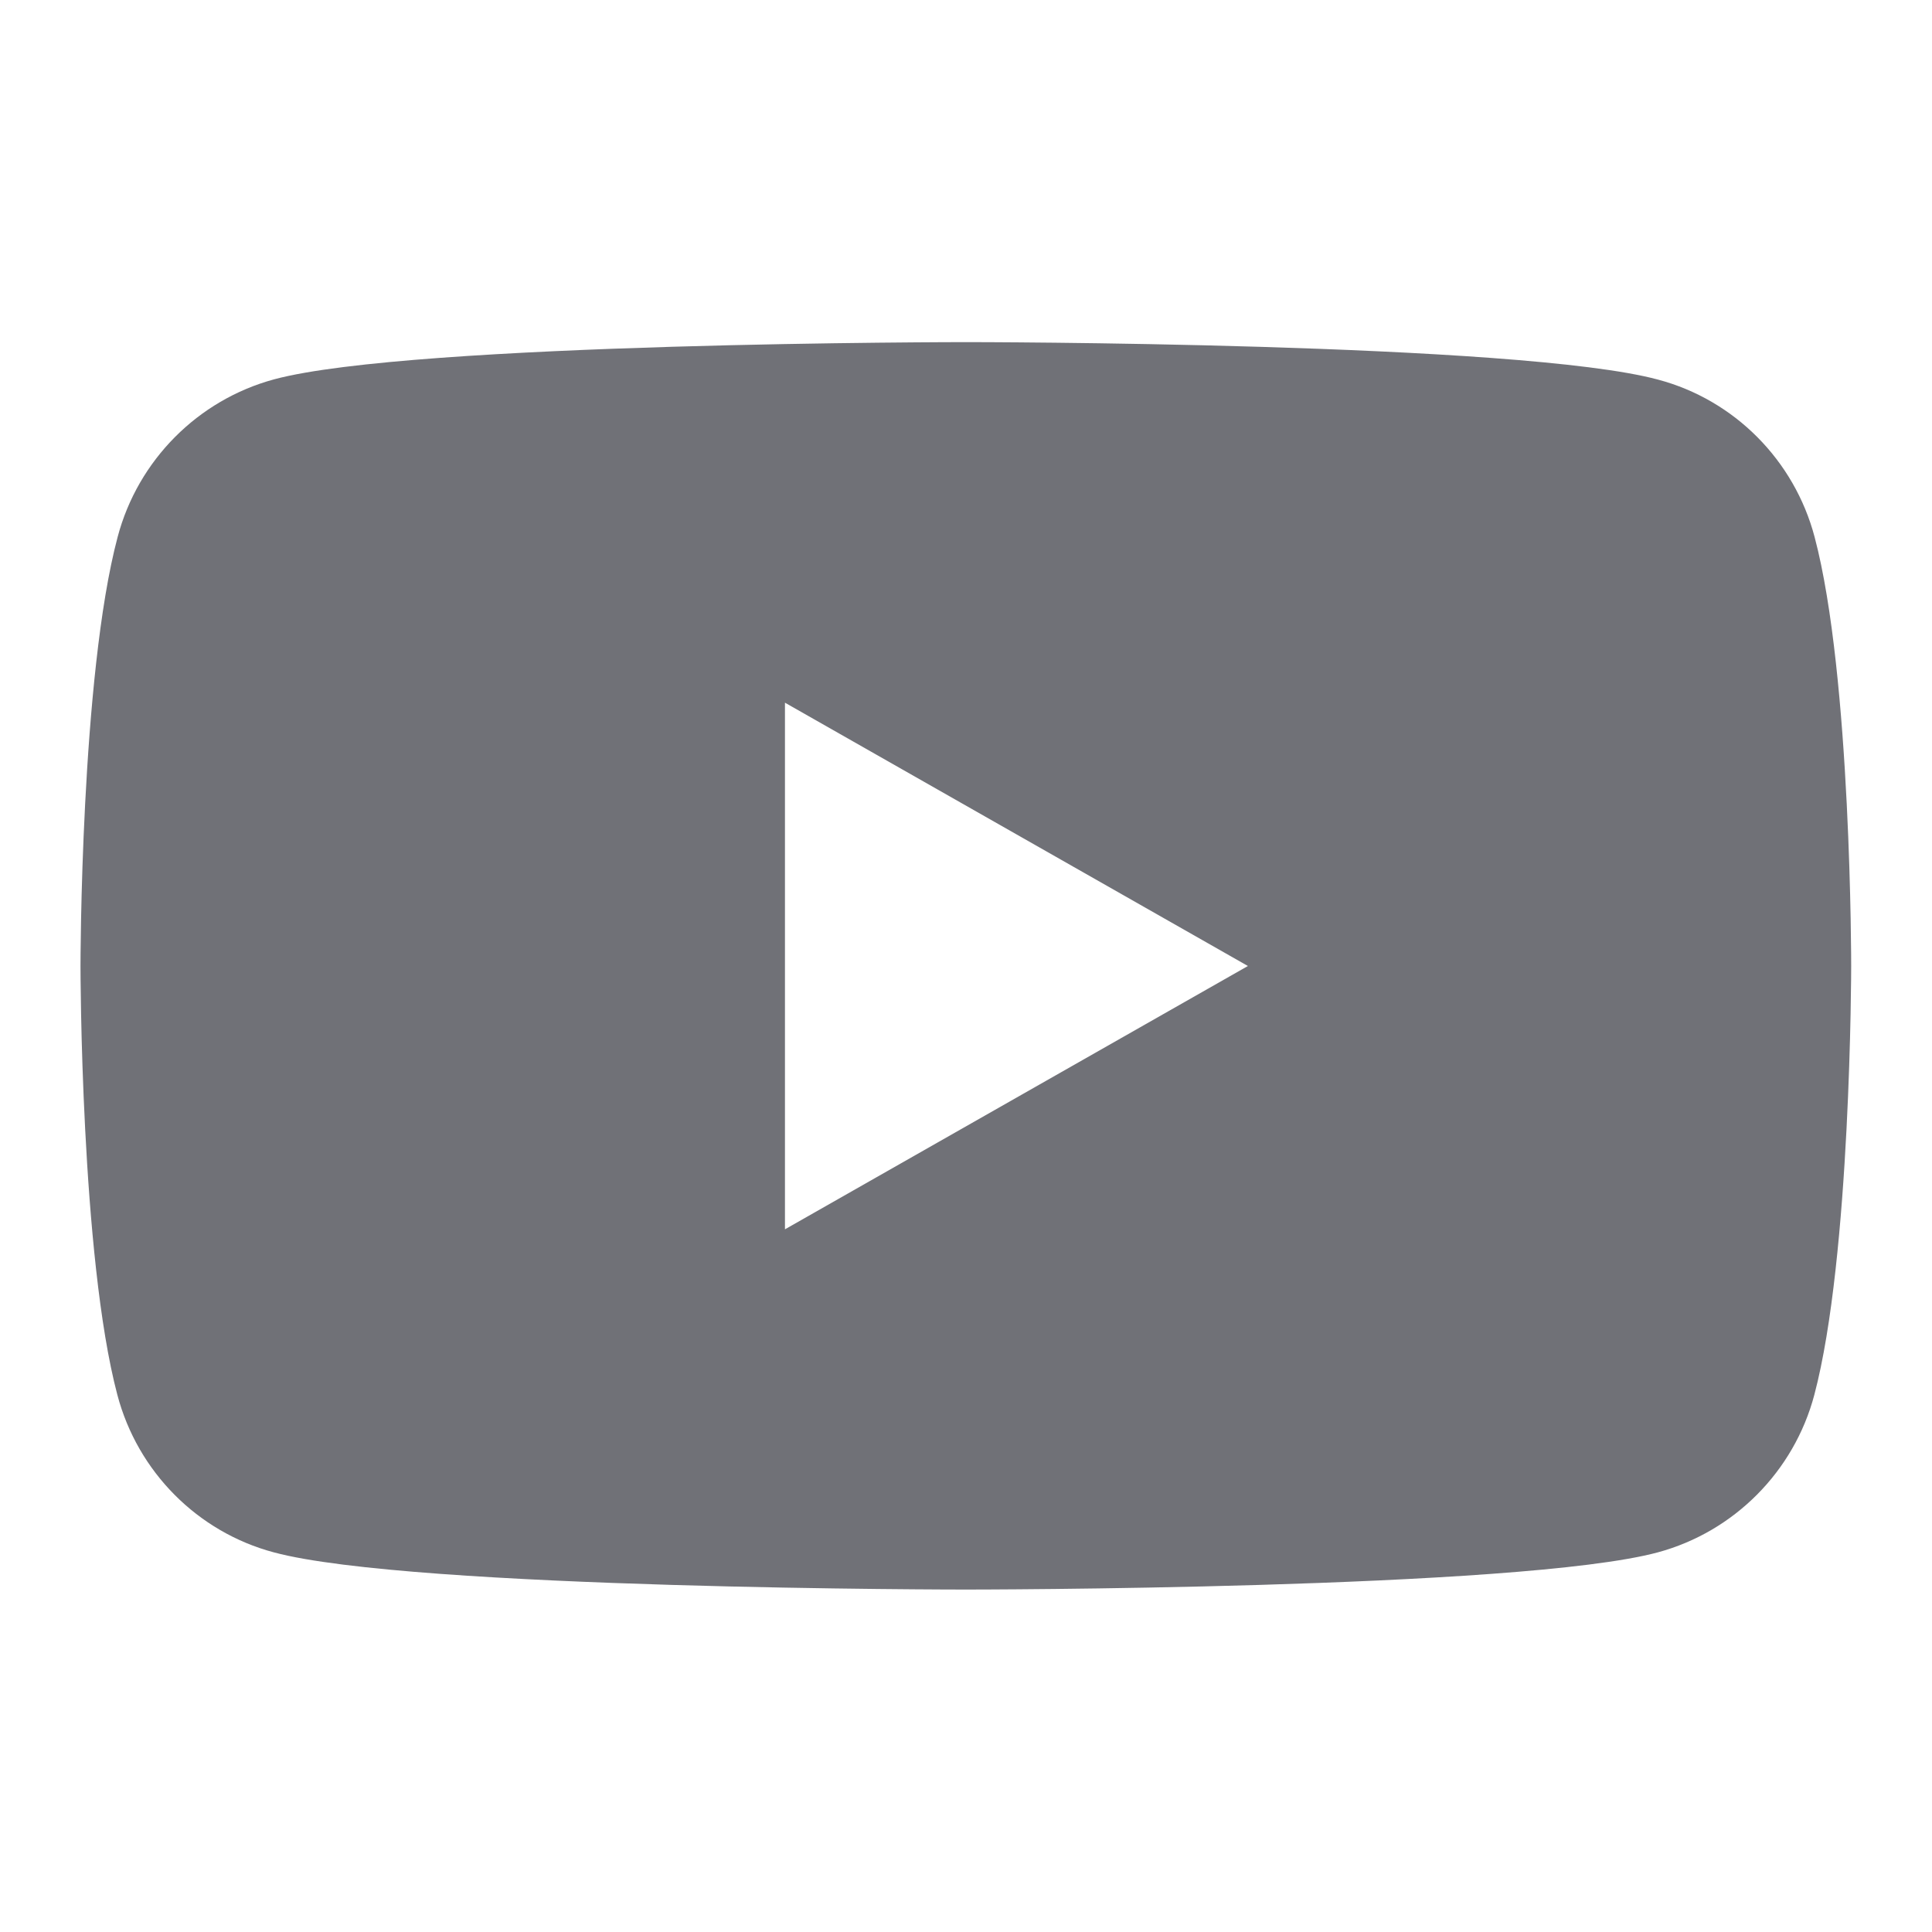
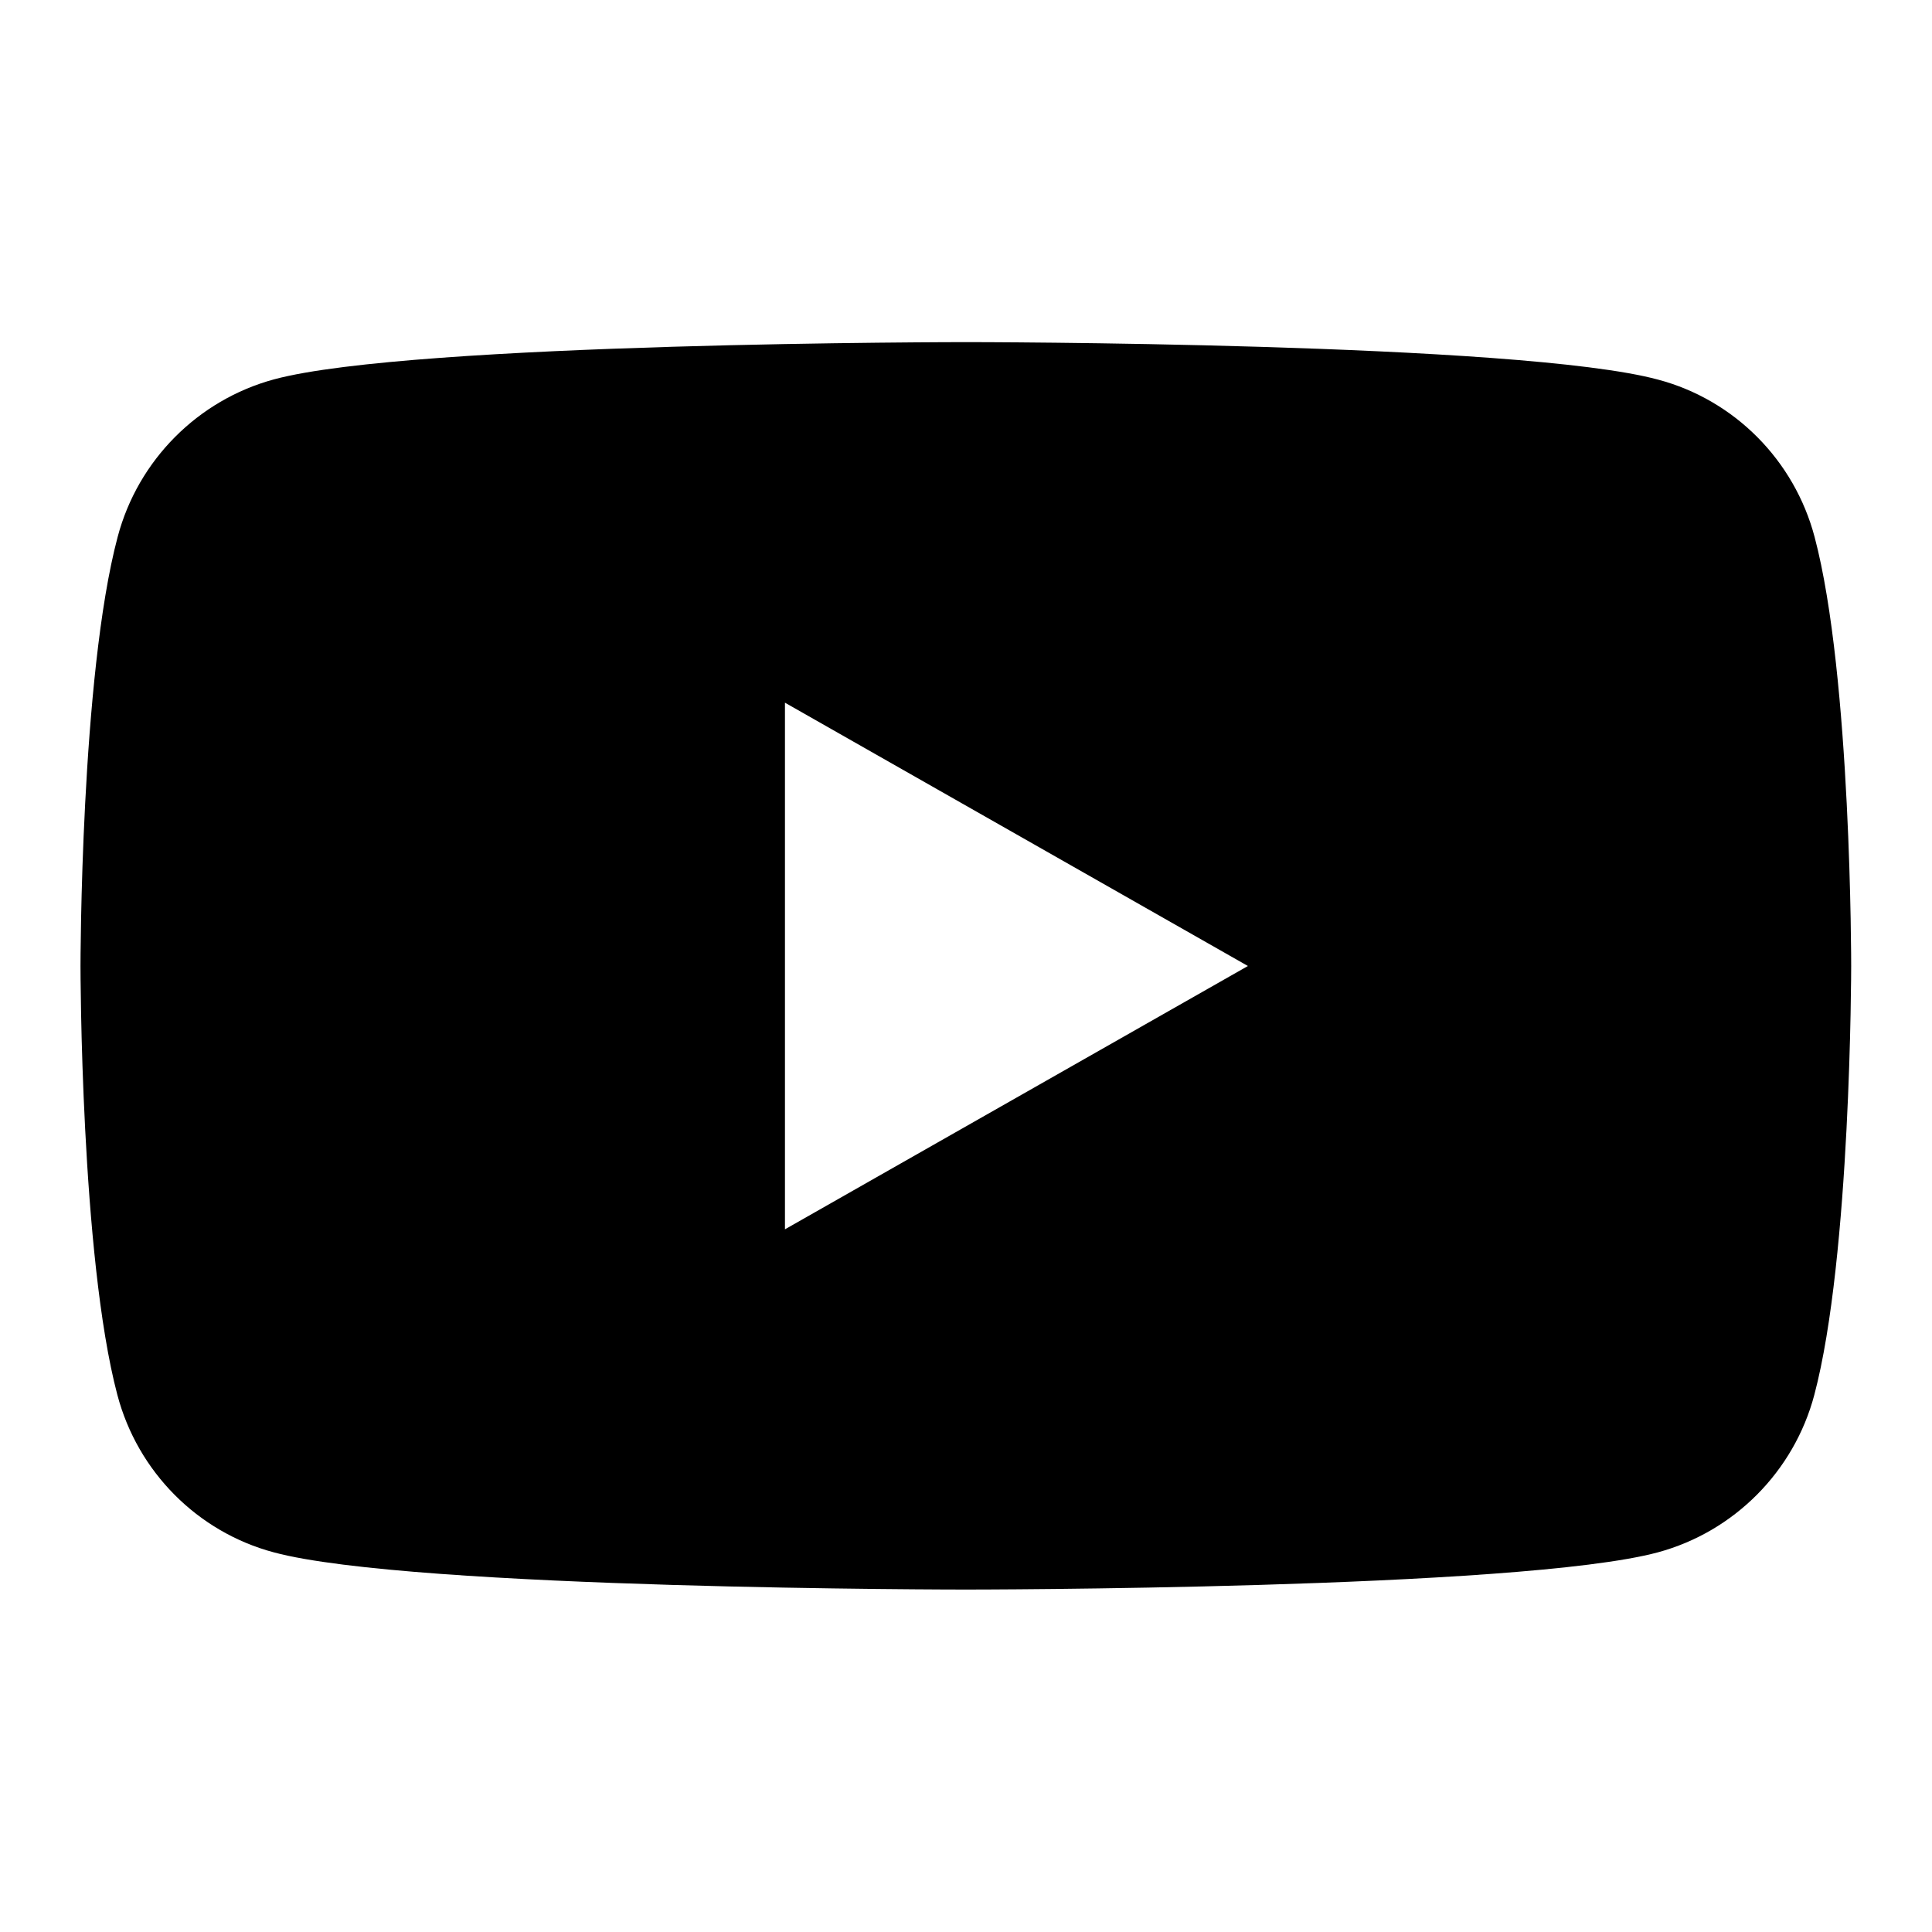
- <svg xmlns="http://www.w3.org/2000/svg" width="24" height="24" viewBox="0 0 24 24" fill="none">
-   <path d="M12.002 4.25C12.013 4.25 18.88 4.251 20.598 4.716C21.545 4.968 22.29 5.717 22.542 6.672C23 8.399 22.996 12 22.996 12C22.996 12.025 22.994 15.607 22.538 17.328C22.286 18.279 21.541 19.028 20.594 19.284C18.878 19.746 11.998 19.746 11.998 19.746C11.988 19.746 5.117 19.746 3.402 19.284C2.455 19.032 1.71 18.283 1.458 17.328C1.002 15.607 1 12.025 1 12C1 12 1 8.399 1.462 6.668C1.714 5.717 2.459 4.968 3.406 4.712C5.122 4.25 12.002 4.25 12.002 4.25ZM9.751 15.271L15.502 12L9.751 8.729V15.271Z" fill="#707177" />
+ <svg xmlns="http://www.w3.org/2000/svg" width="24" height="24" viewBox="0 0 24 24" fill="currentColor">
+   <path d="M12.002 4.25C12.013 4.25 18.88 4.251 20.598 4.716C21.545 4.968 22.29 5.717 22.542 6.672C23 8.399 22.996 12 22.996 12C22.996 12.025 22.994 15.607 22.538 17.328C22.286 18.279 21.541 19.028 20.594 19.284C18.878 19.746 11.998 19.746 11.998 19.746C11.988 19.746 5.117 19.746 3.402 19.284C2.455 19.032 1.71 18.283 1.458 17.328C1.002 15.607 1 12.025 1 12C1 12 1 8.399 1.462 6.668C1.714 5.717 2.459 4.968 3.406 4.712C5.122 4.25 12.002 4.25 12.002 4.25ZM9.751 15.271L15.502 12L9.751 8.729V15.271Z" fill="currentColor" />
</svg>
